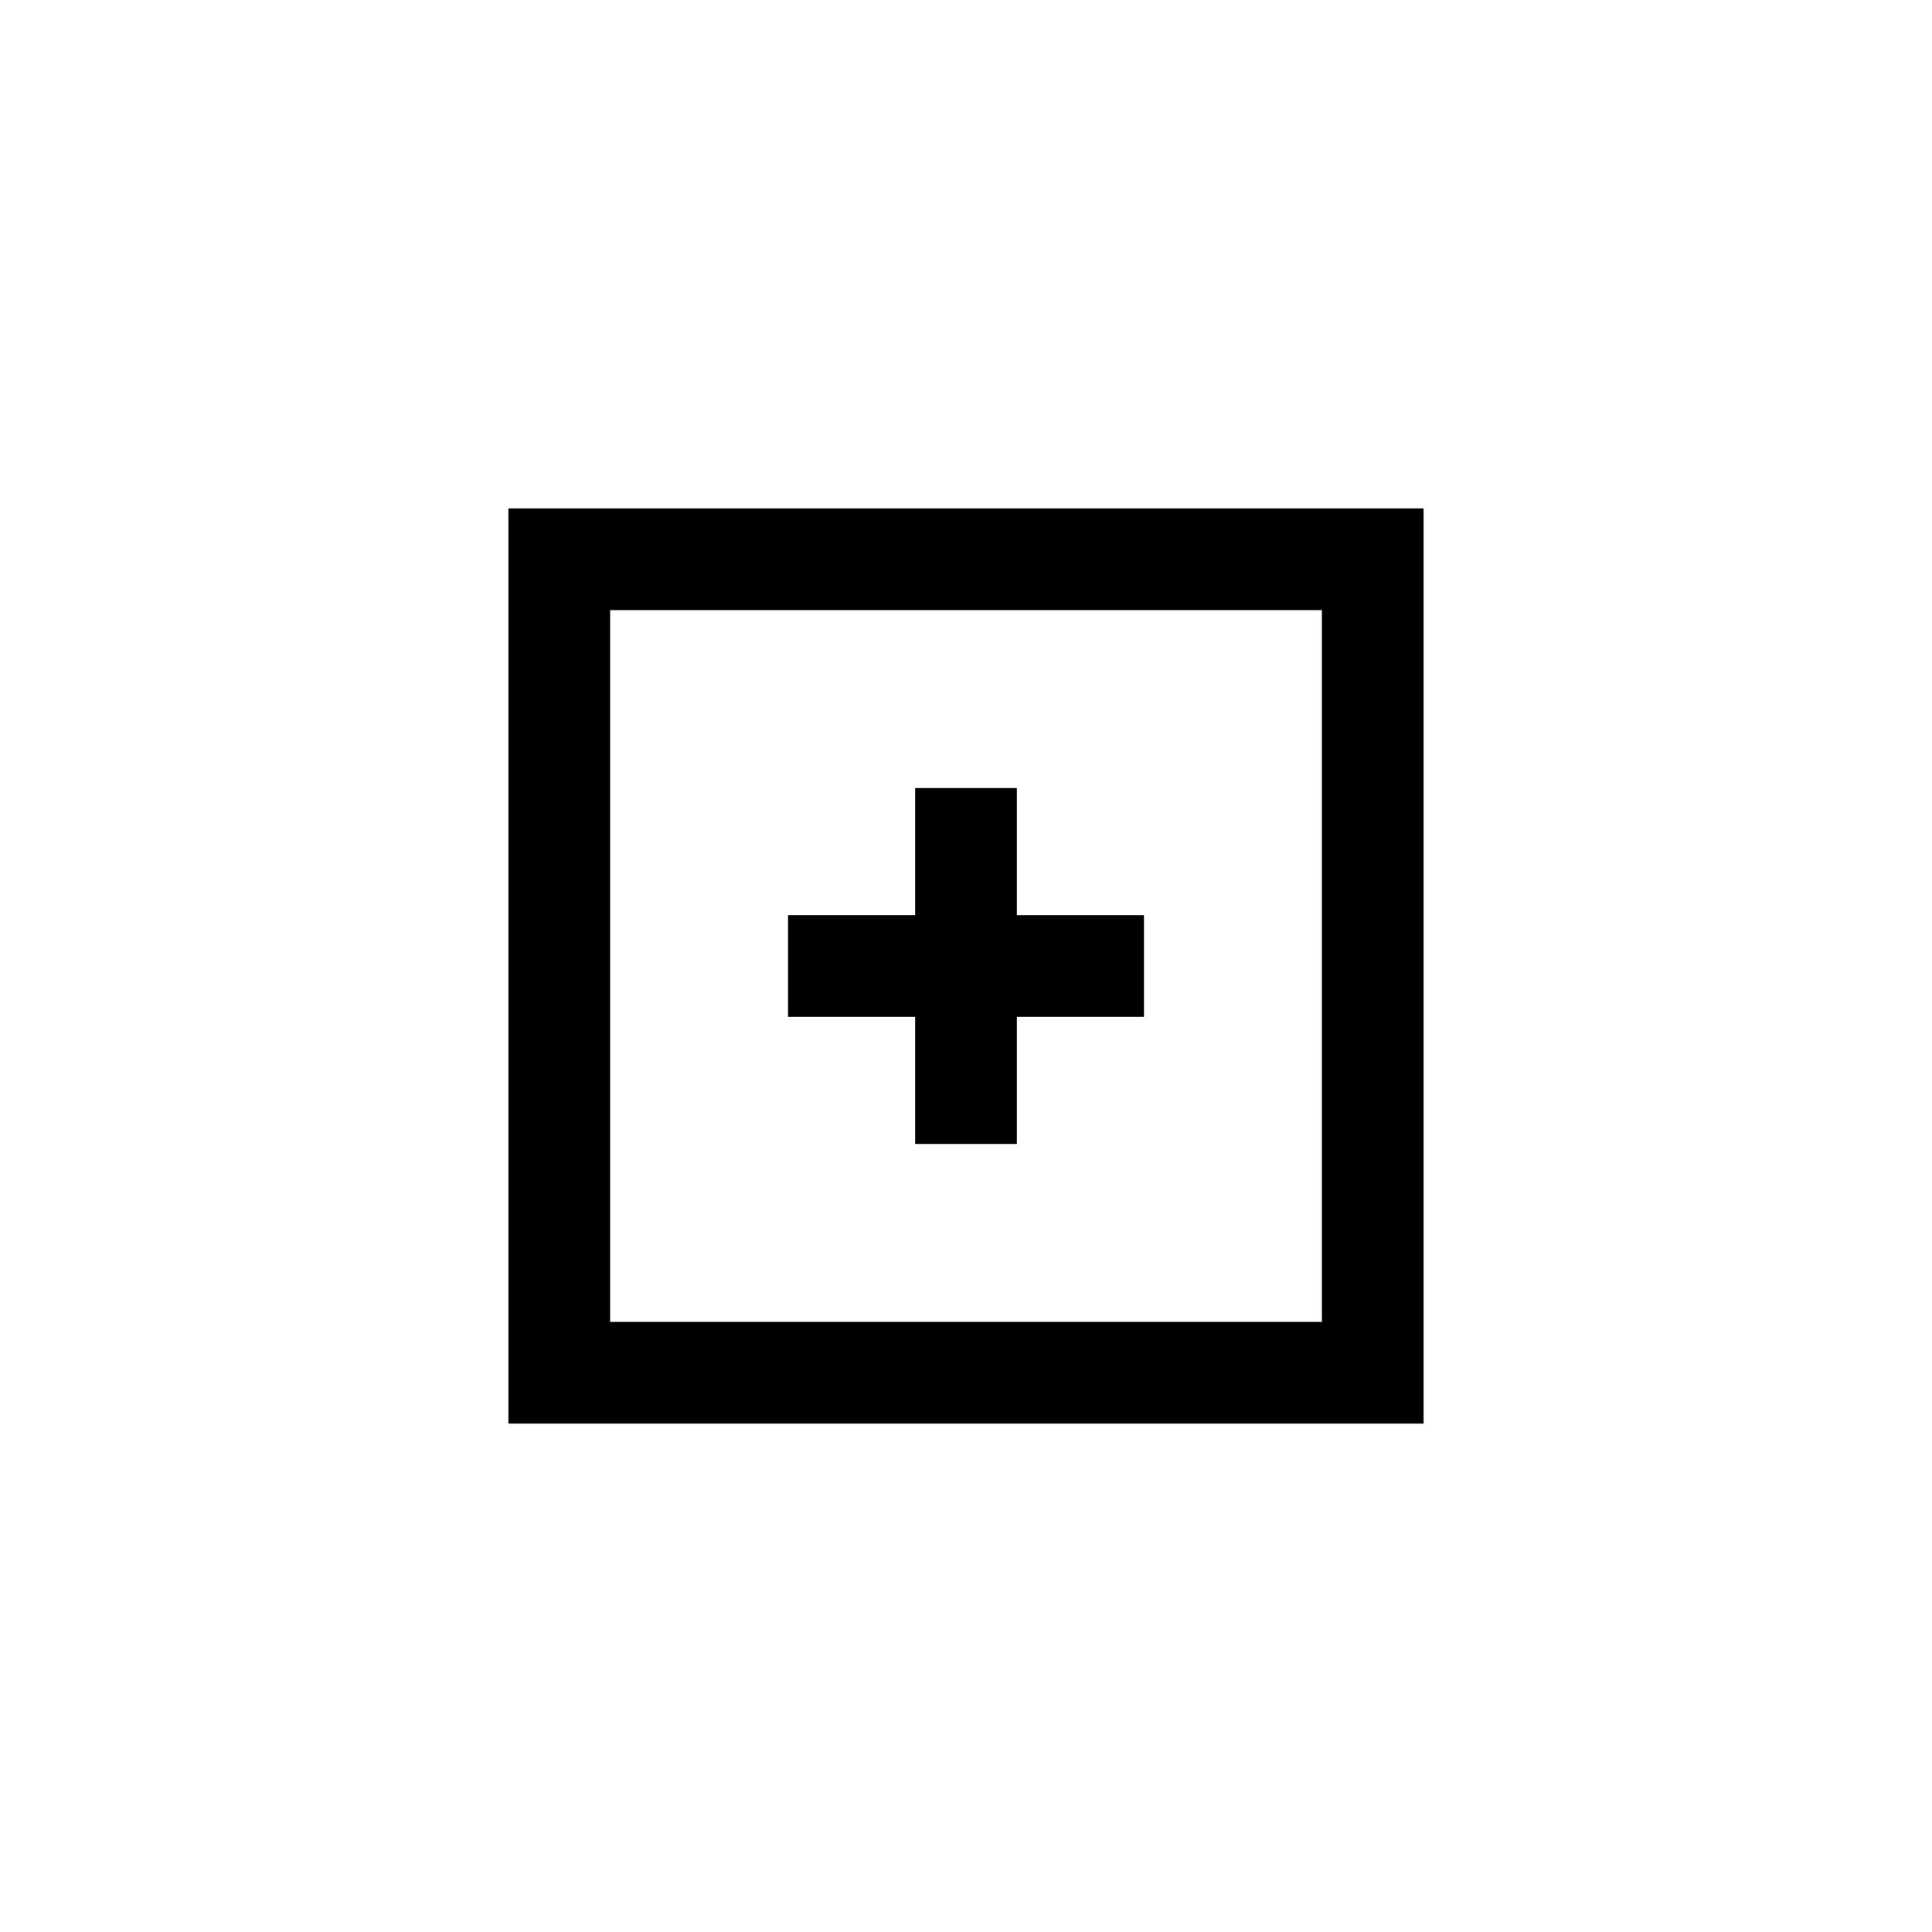
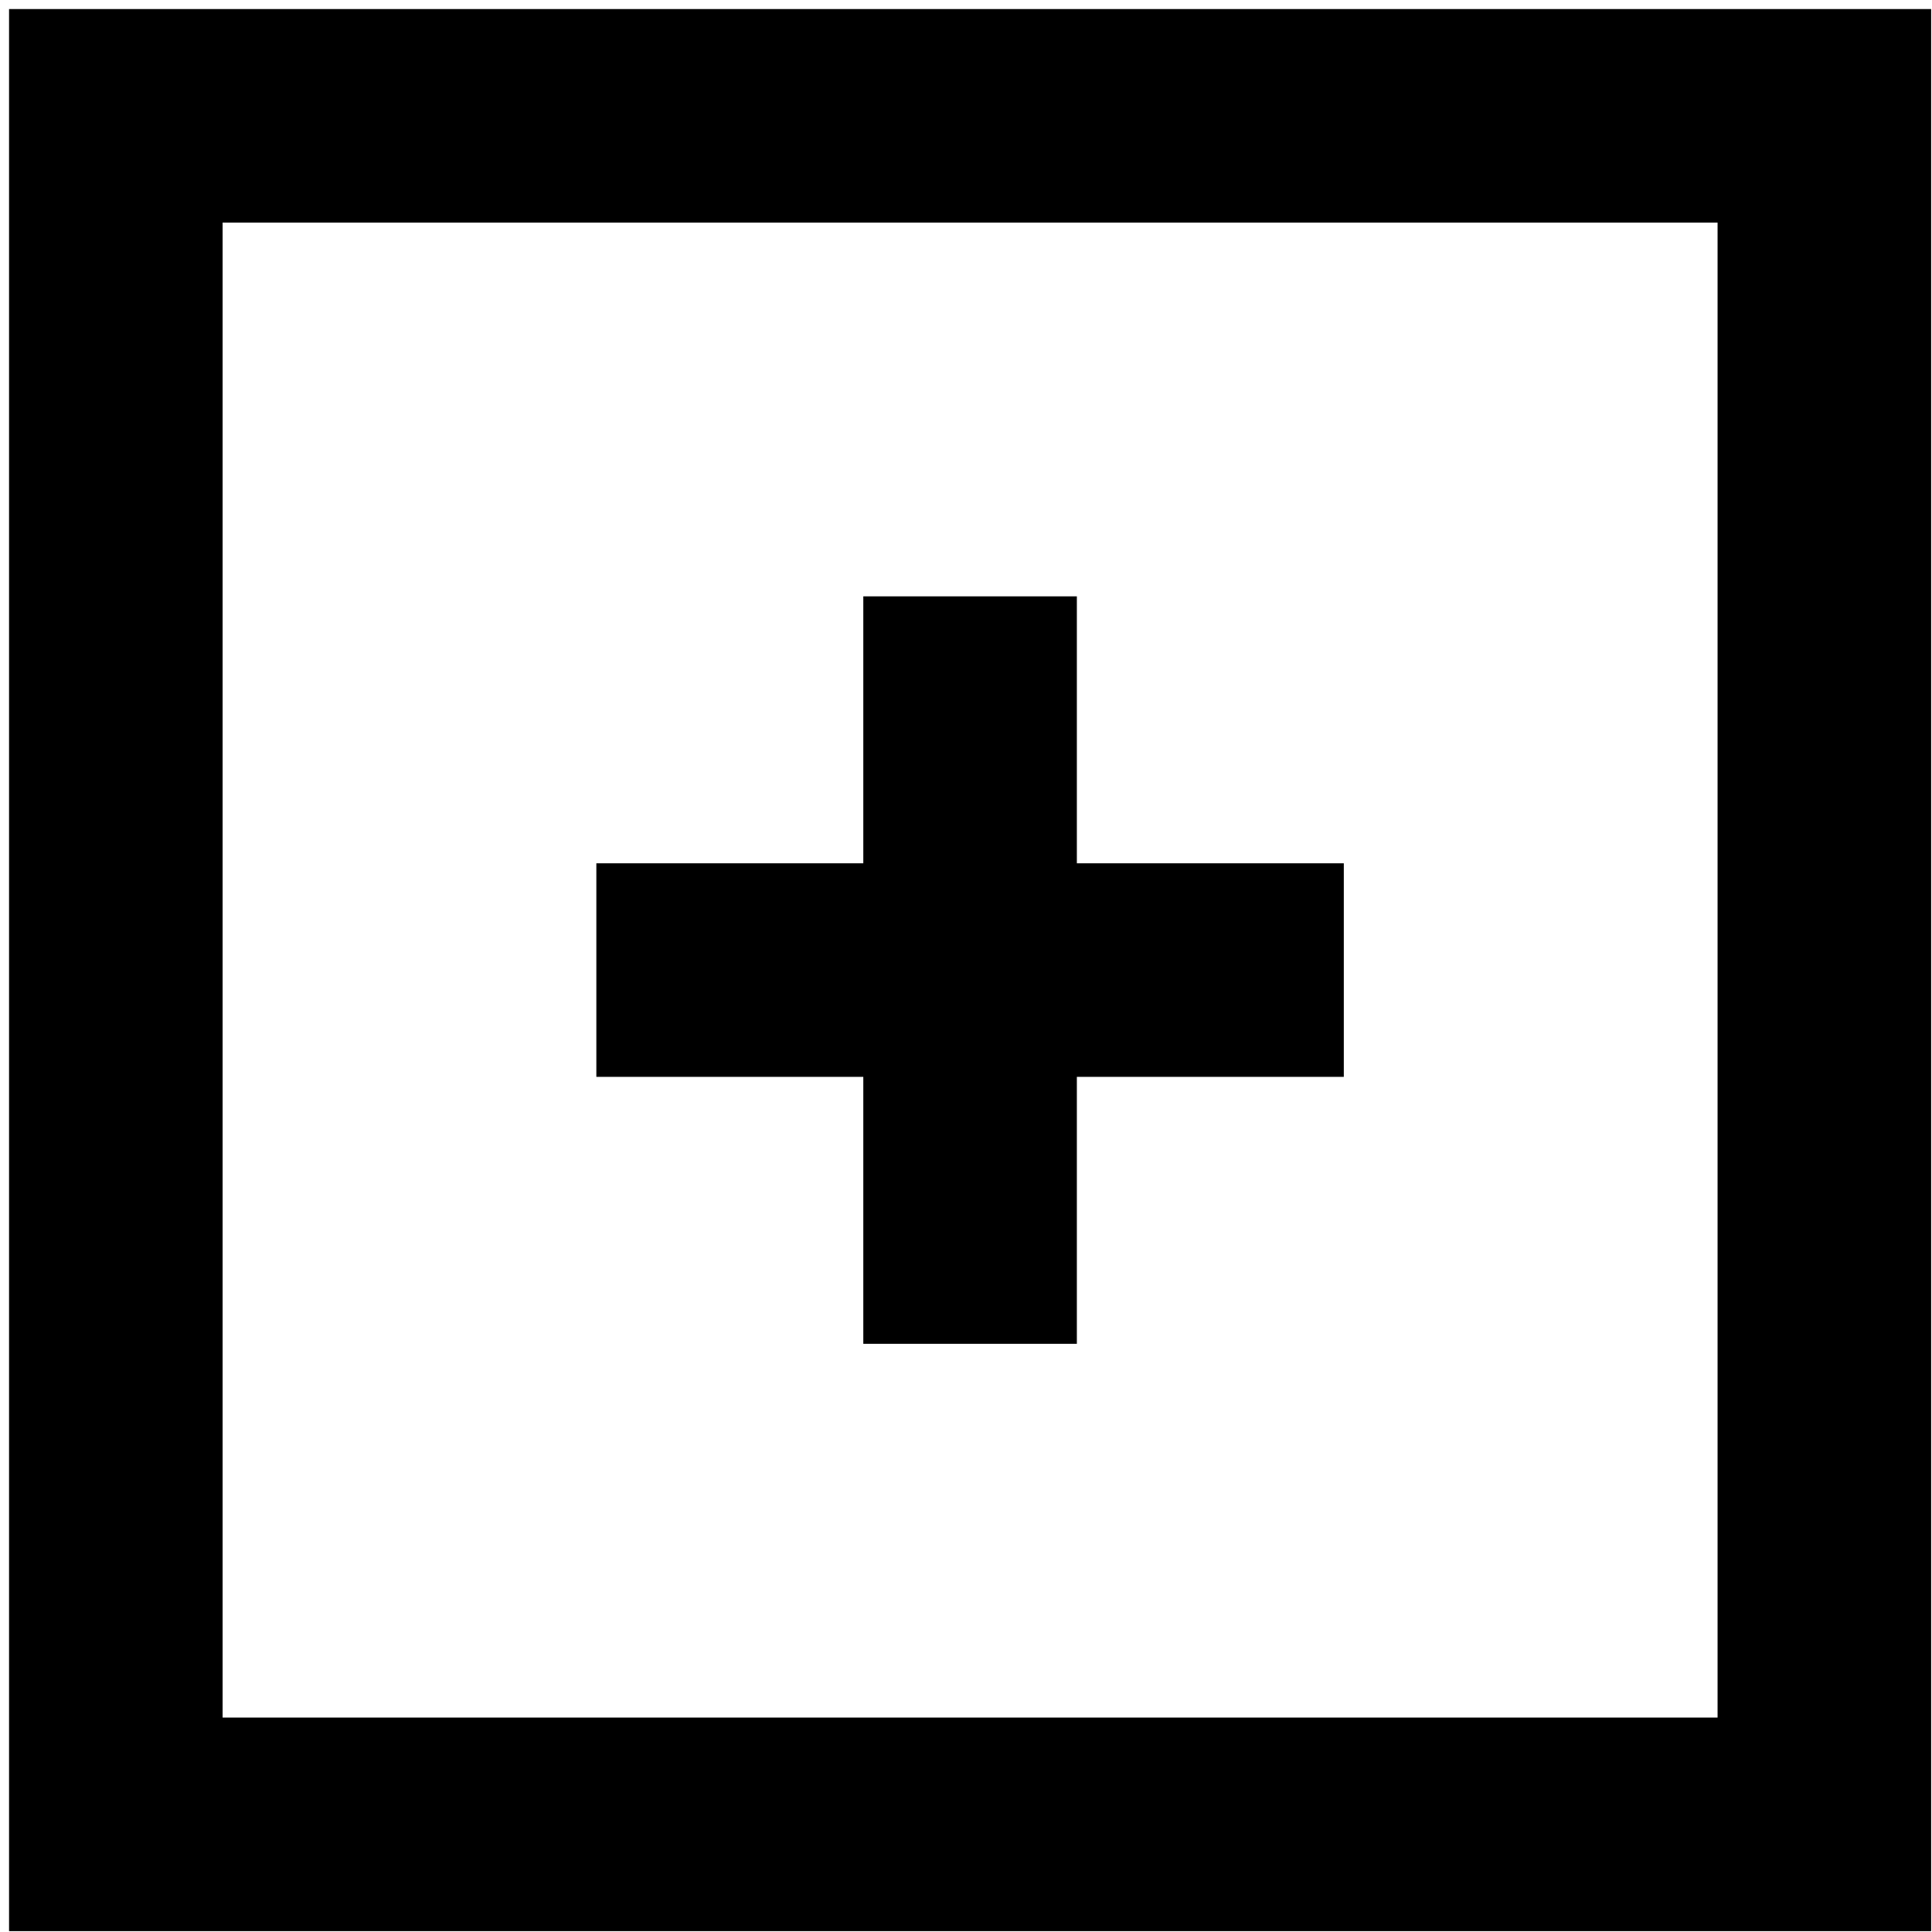
- <svg xmlns="http://www.w3.org/2000/svg" version="1.1" baseProfile="full" width="76" height="76" viewBox="0 0 76.00 76.00" enable-background="new 0 0 76.00 76.00" xml:space="preserve">
-   <path fill="#000000" fill-opacity="1" stroke-width="0.2" stroke-linejoin="round" d="M 20,20L 56,20L 56,56L 20,56L 20,20 Z M 24,24L 24,52L 52,52L 52,24L 24,24 Z M 31,36L 36,36L 36,31L 40,31L 40,36L 45,36L 45,40L 40,40L 40,45L 36,45L 36,40L 31,40L 31,36 Z " />
+ <svg xmlns="http://www.w3.org/2000/svg" version="1.1" width="76" height="76" viewBox="0 0 76.00 76.00" enable-background="new 0 0 76.00 76.00" xml:space="preserve" id="svg2">
+   <defs id="defs8" />
+   <path d="m 0.356,0.356 75.61,0 0,75.61 -75.61,0 0,-75.61 z m 8.401,8.401 0,58.808 58.808,0 0,-58.808 -58.808,0 z m 14.702,25.203 10.501,0 0,-10.501 8.401,0 0,10.501 10.501,0 0,8.401 -10.501,0 0,10.501 -8.401,0 0,-10.501 -10.501,0 0,-8.401 z" id="path4" style="fill:#000000;fill-opacity:1;stroke-width:0.2;stroke-linejoin:round" />
</svg>
